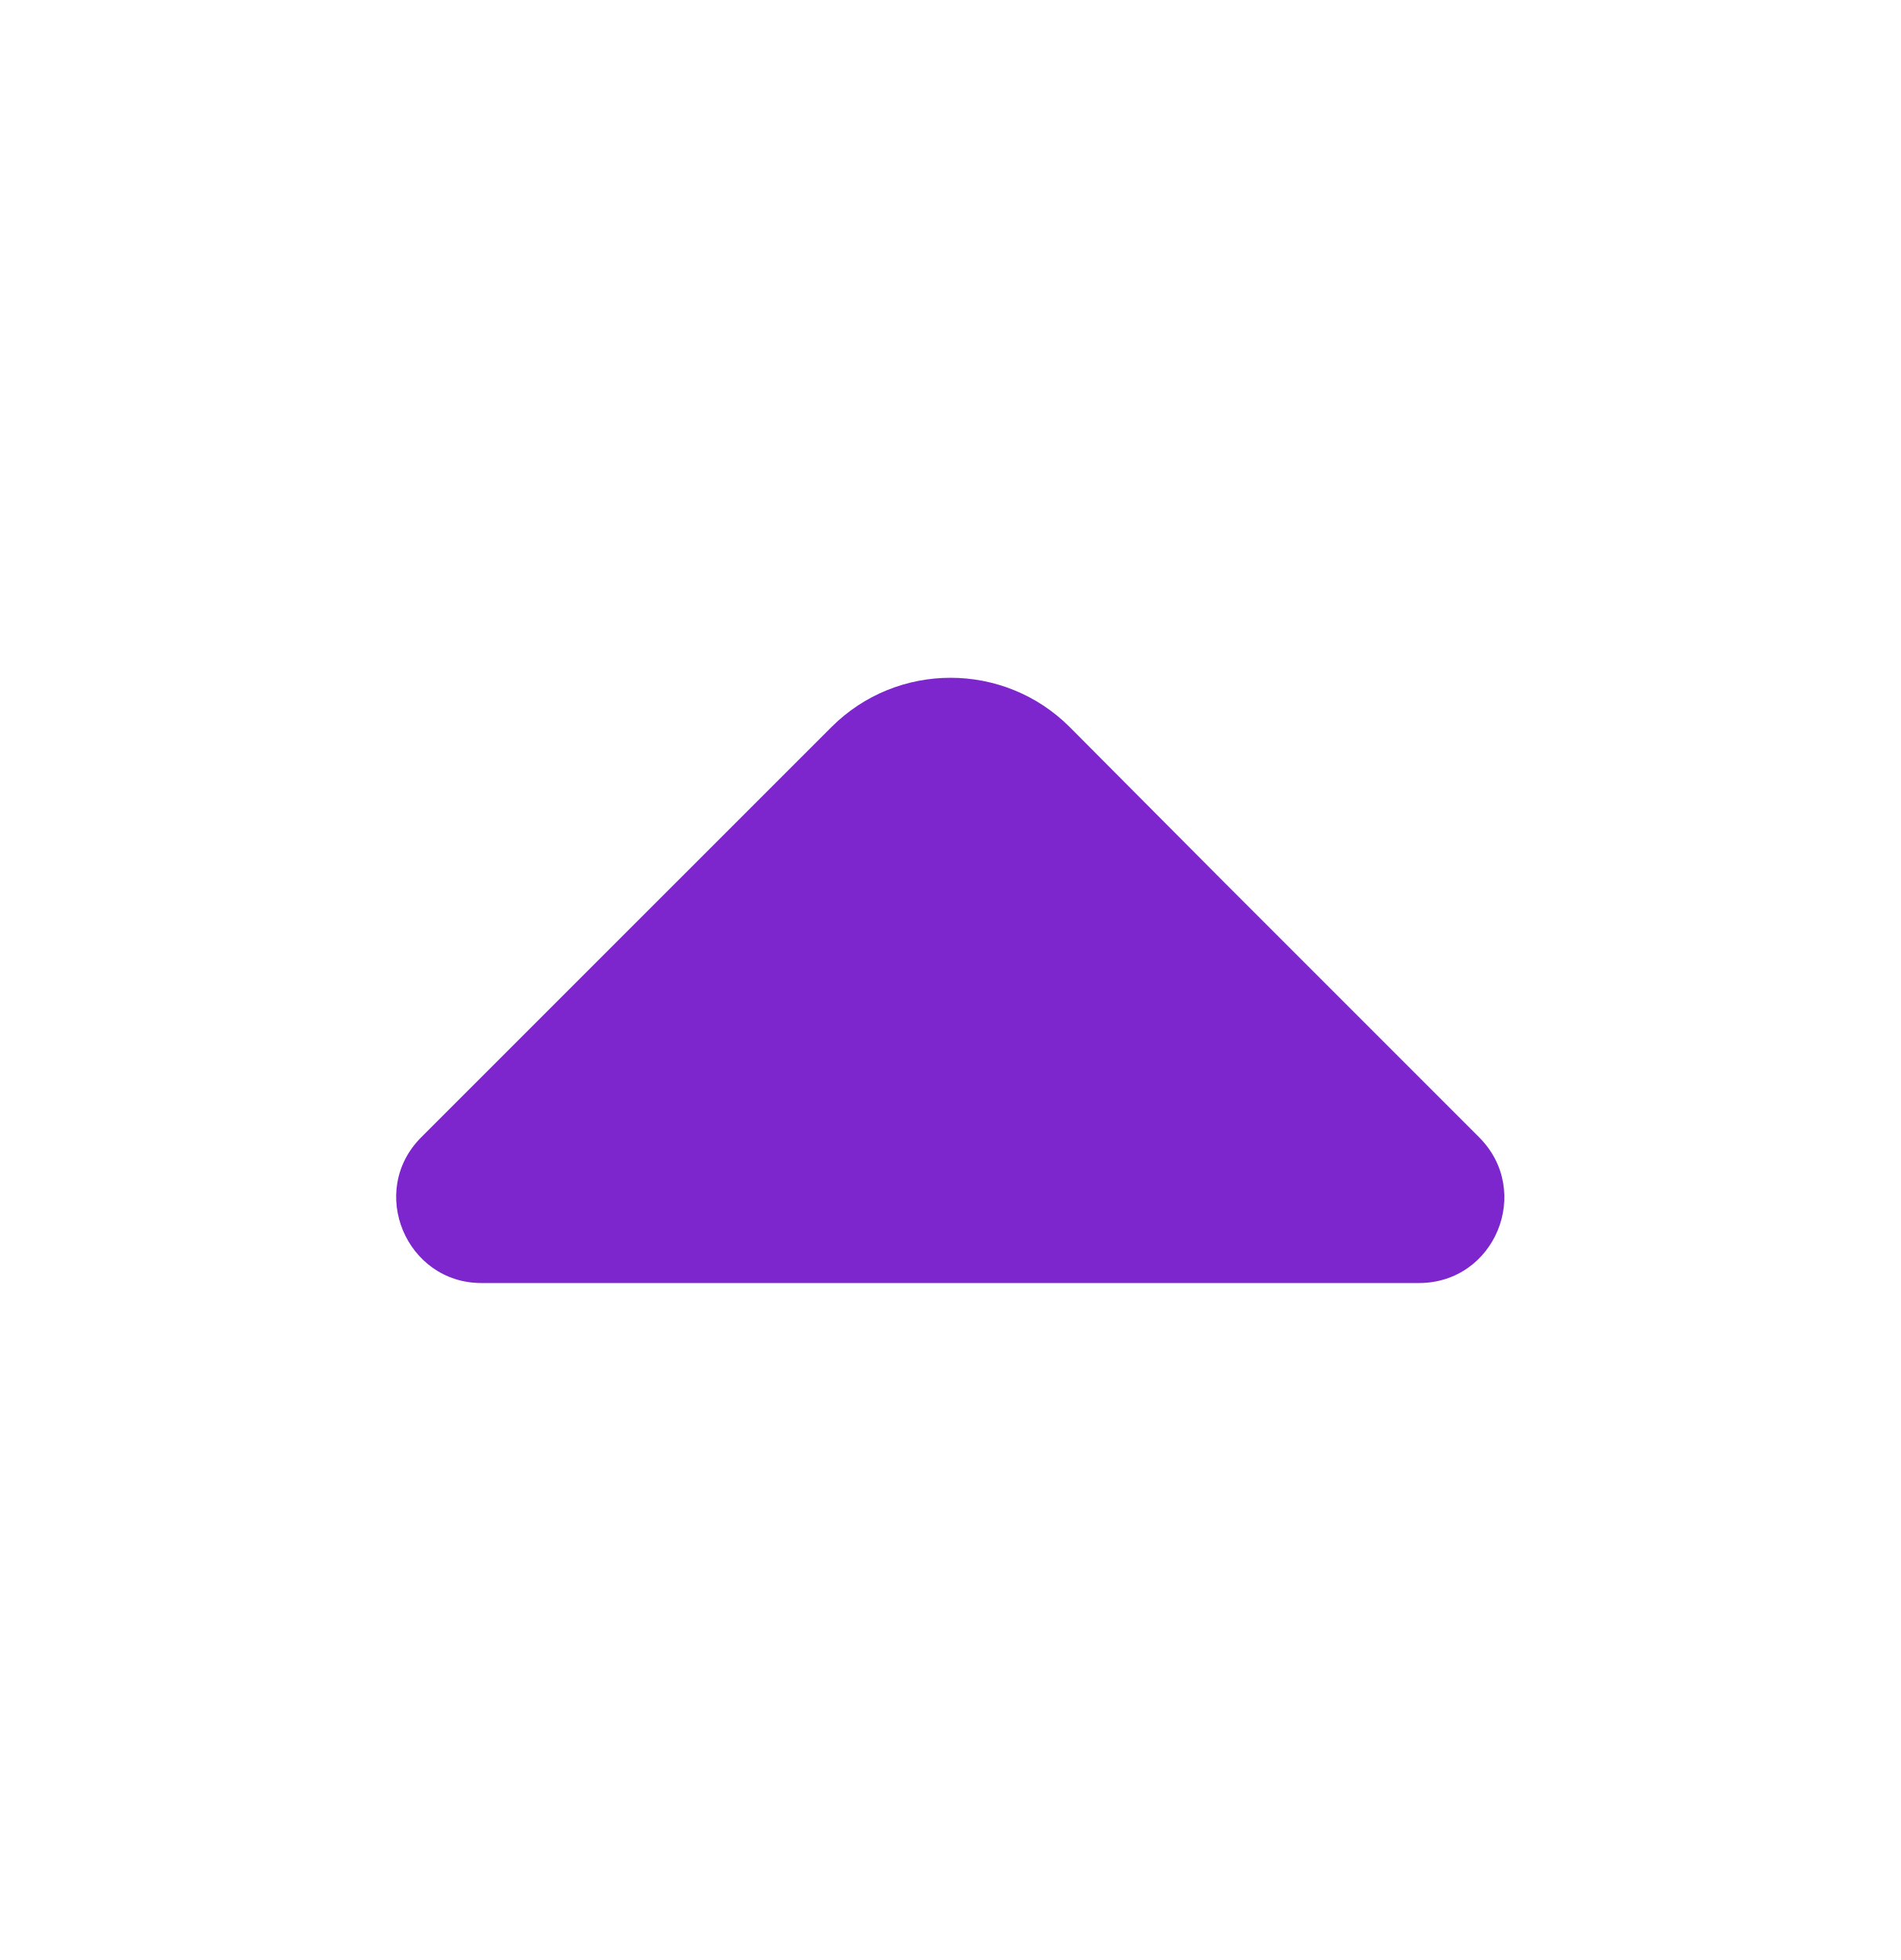
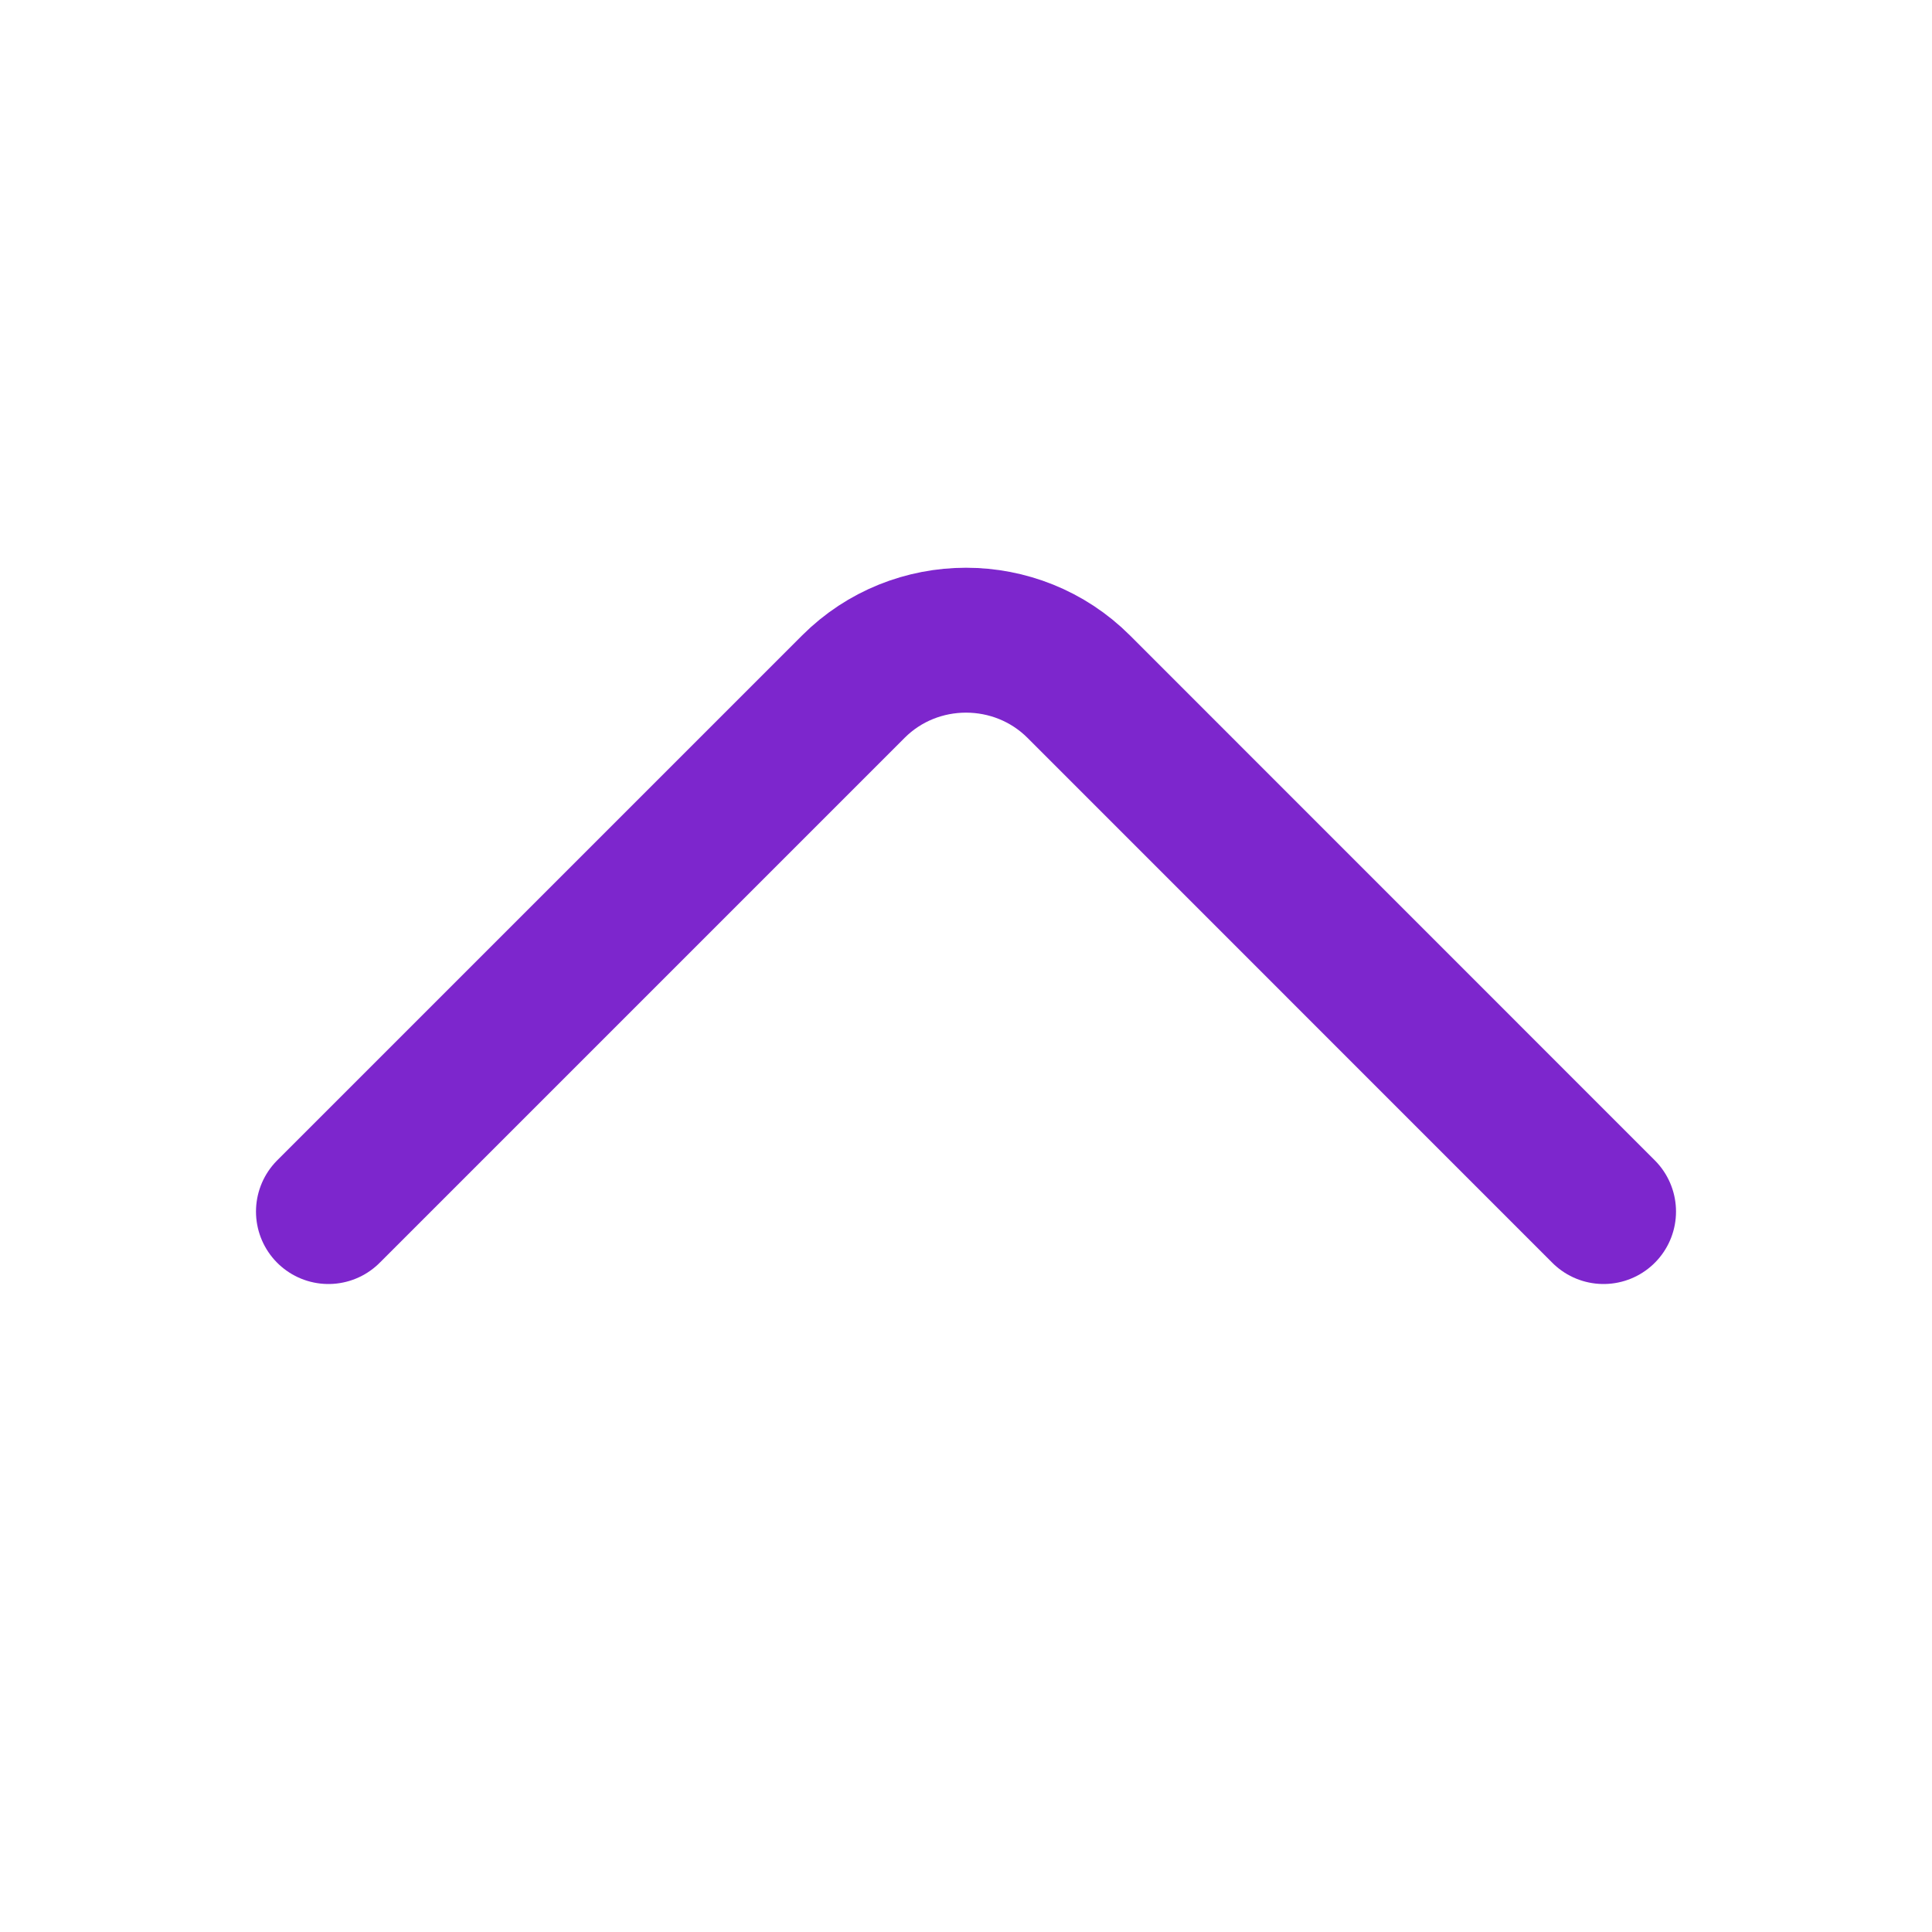
- <svg xmlns="http://www.w3.org/2000/svg" width="32" height="33" viewBox="0 0 32 33" fill="none">
-   <path d="M24.906 19.148L20.626 14.868L18.013 12.242C16.906 11.135 15.106 11.135 14 12.242L7.093 19.148C6.186 20.055 6.84 21.602 8.106 21.602H15.586H23.893C25.173 21.602 25.813 20.055 24.906 19.148Z" fill="#7D26CD" />
+ <svg xmlns="http://www.w3.org/2000/svg" width="20" height="20" viewBox="0 0 20 20" fill="none">
+   <g id="vuesax/linear/arrow-up">
+     <g id="vuesax/linear/arrow-up_2">
+       <g id="arrow-up">
+         <path id="Vector" d="M16.6 12.542L11.167 7.108C10.525 6.467 9.475 6.467 8.834 7.108L3.4 12.542" stroke="#7D26CD" stroke-width="1.5" stroke-miterlimit="10" stroke-linecap="round" stroke-linejoin="round" />
+       </g>
+     </g>
+   </g>
</svg>
